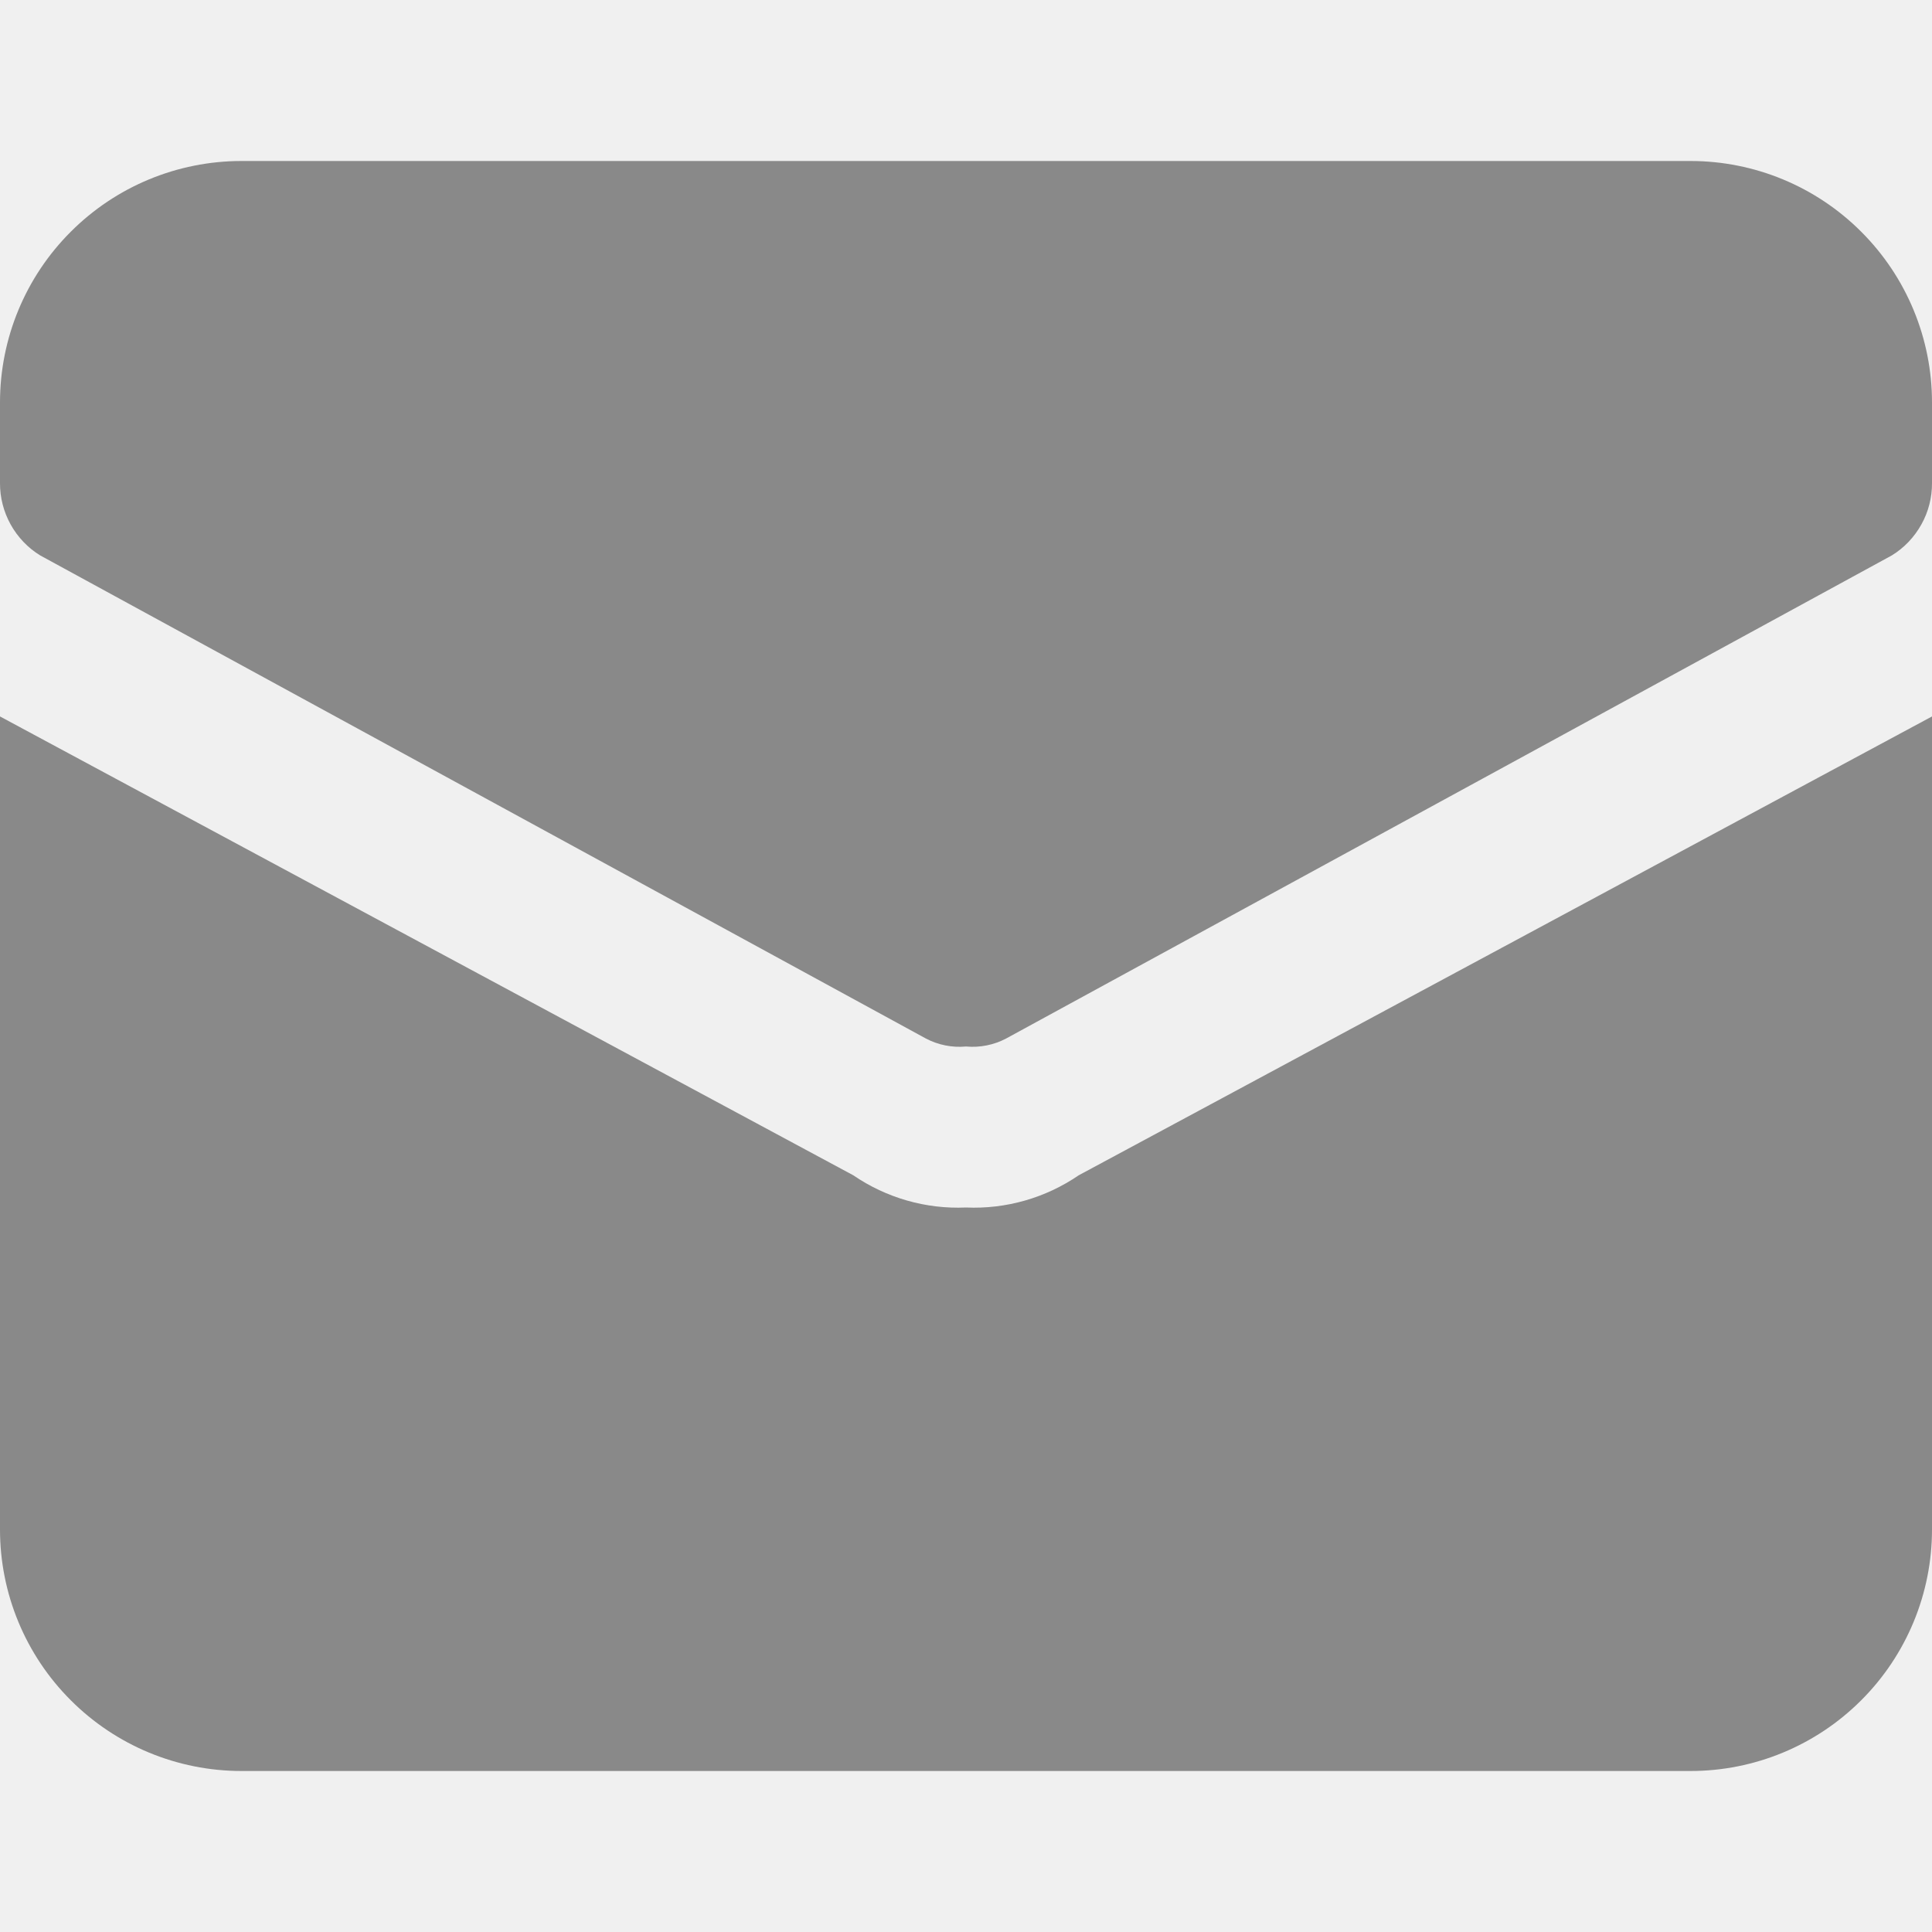
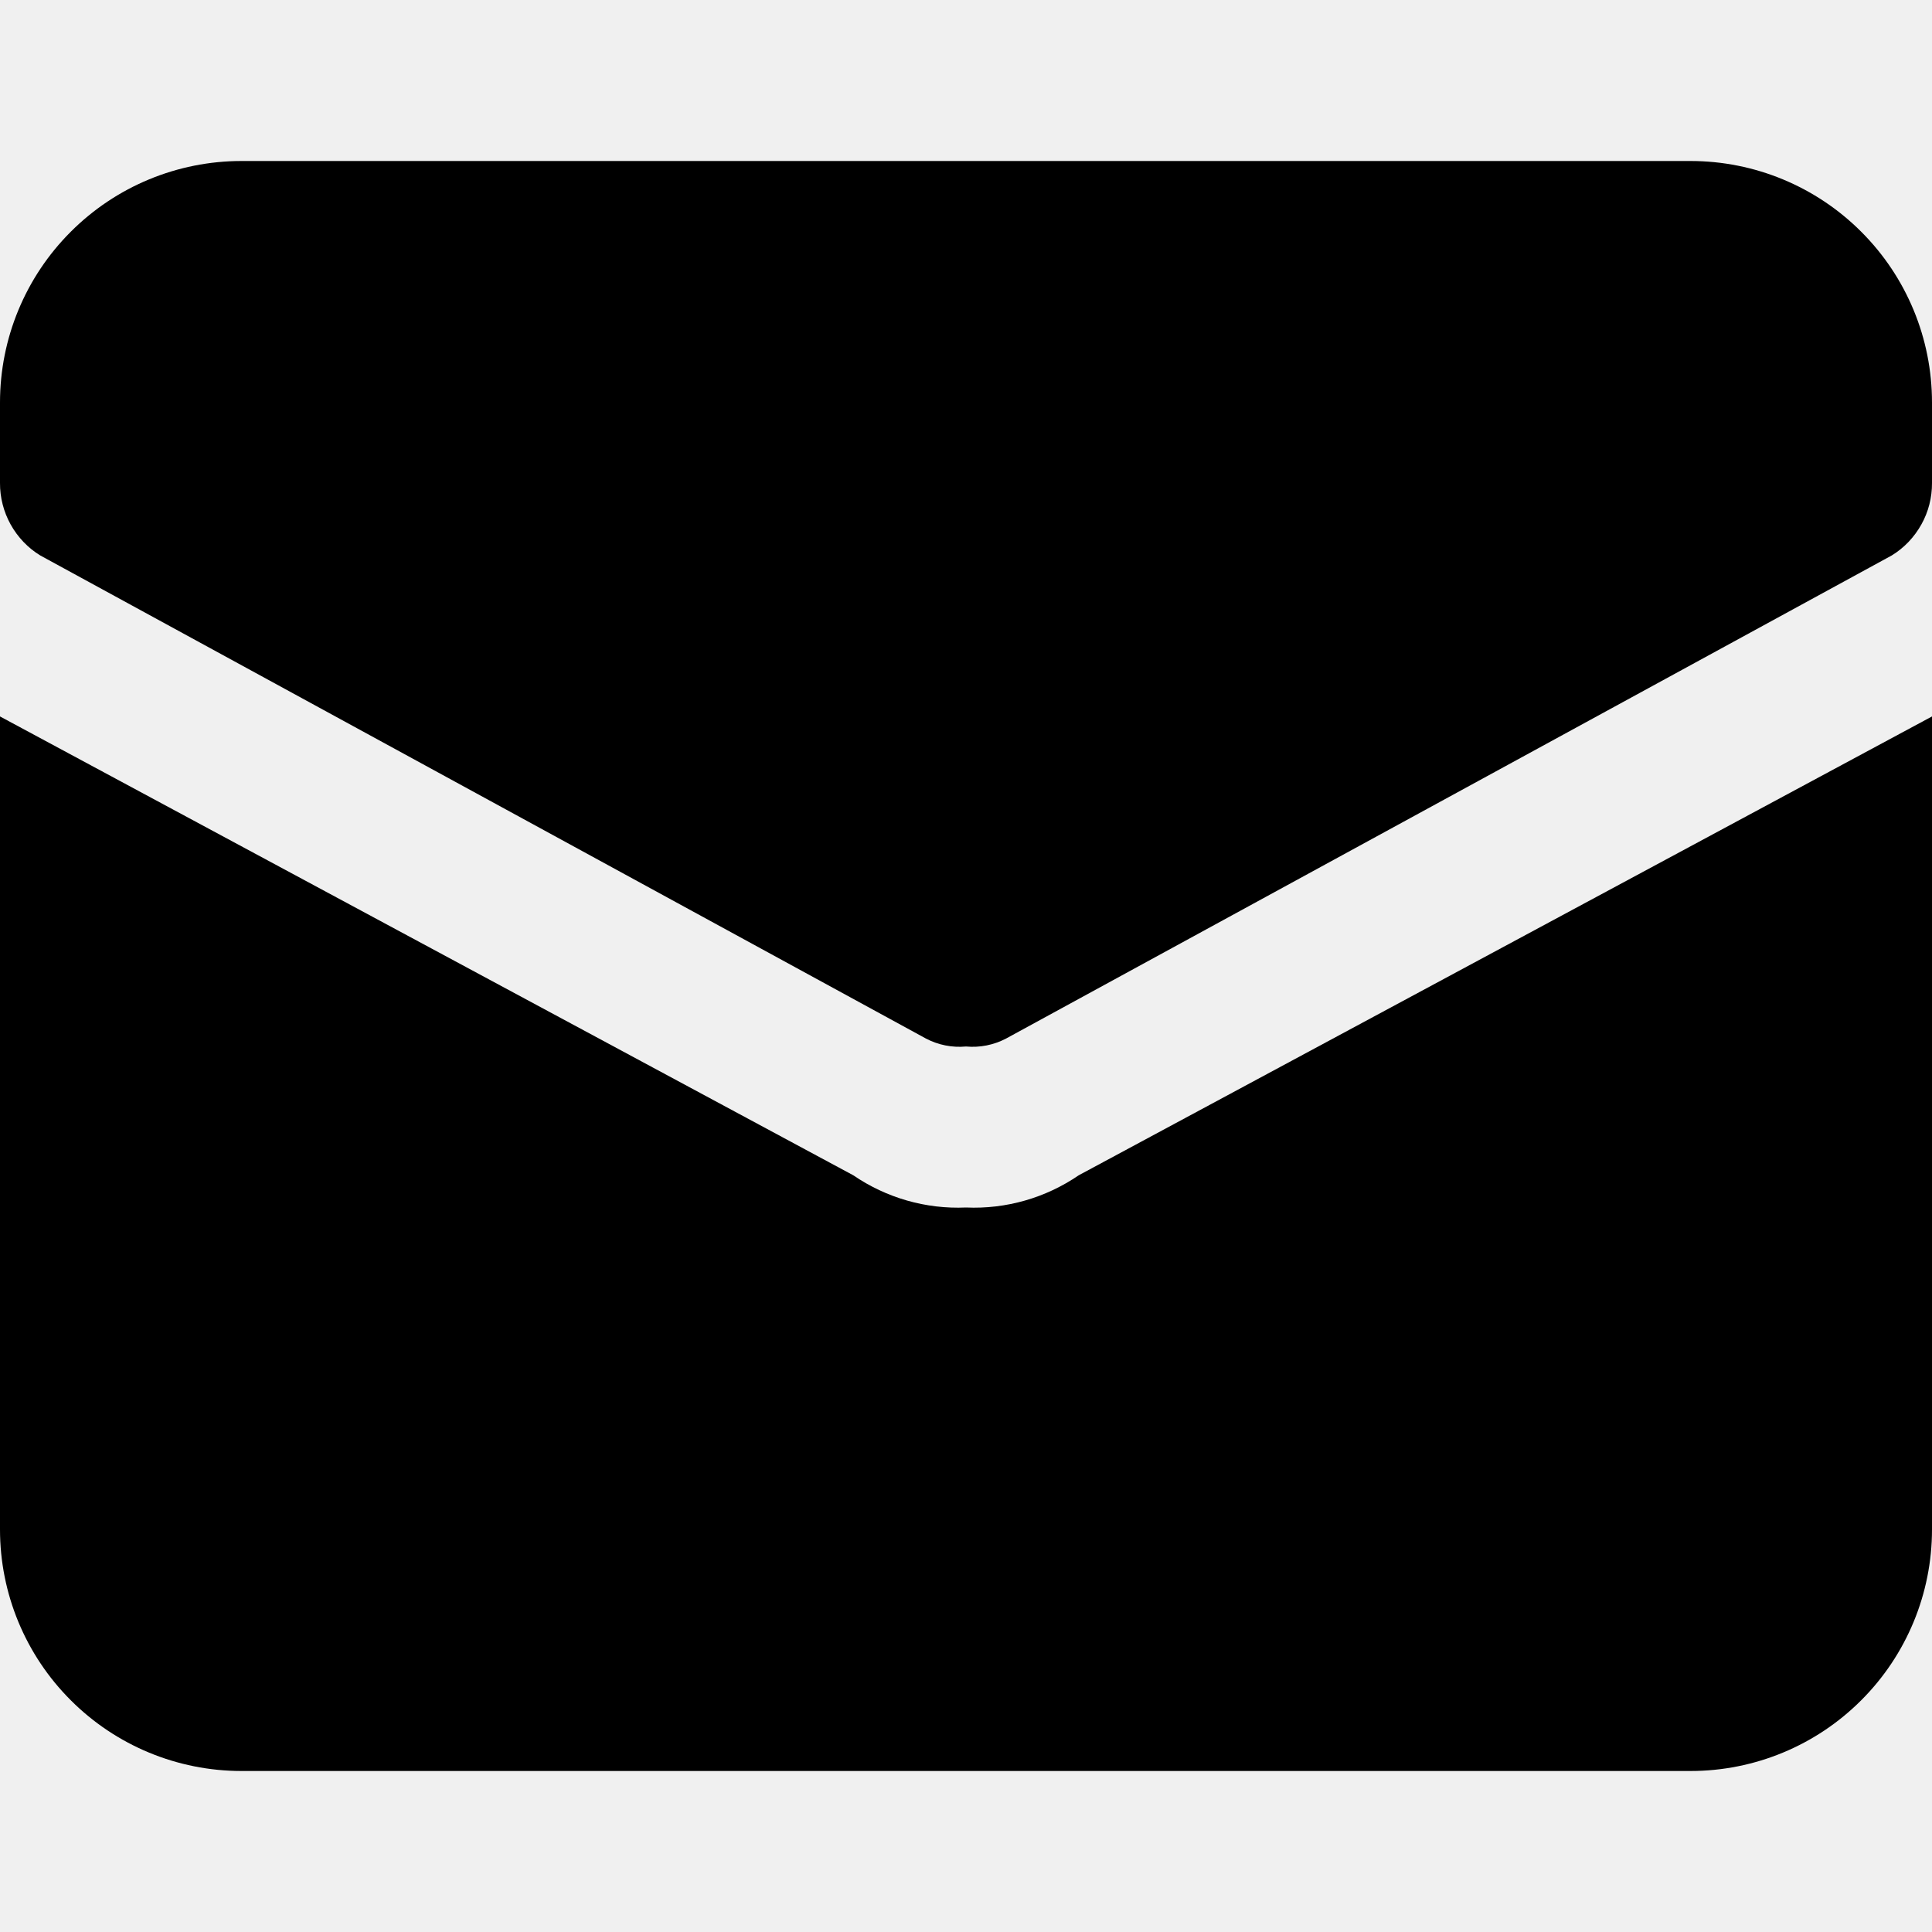
<svg xmlns="http://www.w3.org/2000/svg" width="24" height="24" viewBox="0 0 24 24" fill="none">
  <g clip-path="url(#clip0_2_18887)">
-     <path d="M13.4 14.6C12.989 14.881 12.498 15.022 12 15C11.502 15.022 11.011 14.881 10.6 14.6L0 8.9V19C0 19.796 0.316 20.559 0.879 21.121C1.441 21.684 2.204 22 3 22H21C21.796 22 22.559 21.684 23.121 21.121C23.684 20.559 24 19.796 24 19V8.9L13.4 14.6Z" fill="#898989" />
-     <path d="M21 2H3C2.204 2 1.441 2.316 0.879 2.879C0.316 3.441 -5.14396e-07 4.204 -5.14396e-07 5V6C-0.001 6.18 0.045 6.358 0.132 6.515C0.22 6.673 0.346 6.806 0.5 6.9L11.5 12.9C11.653 12.981 11.827 13.016 12 13C12.173 13.016 12.347 12.981 12.5 12.9L23.5 6.9C23.654 6.806 23.78 6.673 23.868 6.515C23.956 6.358 24.001 6.18 24 6V5C24 4.204 23.684 3.441 23.121 2.879C22.559 2.316 21.796 2 21 2Z" fill="#898989" />
+     <path d="M13.4 14.6C12.989 14.881 12.498 15.022 12 15C11.502 15.022 11.011 14.881 10.6 14.6L0 8.9V19C0 19.796 0.316 20.559 0.879 21.121C1.441 21.684 2.204 22 3 22H21C21.796 22 22.559 21.684 23.121 21.121C23.684 20.559 24 19.796 24 19V8.9L13.4 14.6Z" fill="currentColor" />
+     <path d="M21 2H3C2.204 2 1.441 2.316 0.879 2.879C0.316 3.441 -5.14396e-07 4.204 -5.14396e-07 5V6C-0.001 6.18 0.045 6.358 0.132 6.515C0.22 6.673 0.346 6.806 0.5 6.9L11.5 12.9C11.653 12.981 11.827 13.016 12 13C12.173 13.016 12.347 12.981 12.5 12.9L23.5 6.9C23.654 6.806 23.78 6.673 23.868 6.515C23.956 6.358 24.001 6.18 24 6V5C24 4.204 23.684 3.441 23.121 2.879C22.559 2.316 21.796 2 21 2Z" fill="currentColor" />
  </g>
  <defs>
    <clipPath id="clip0_2_18887">
      <rect width="24" height="24" fill="white" />
    </clipPath>
  </defs>
</svg>
